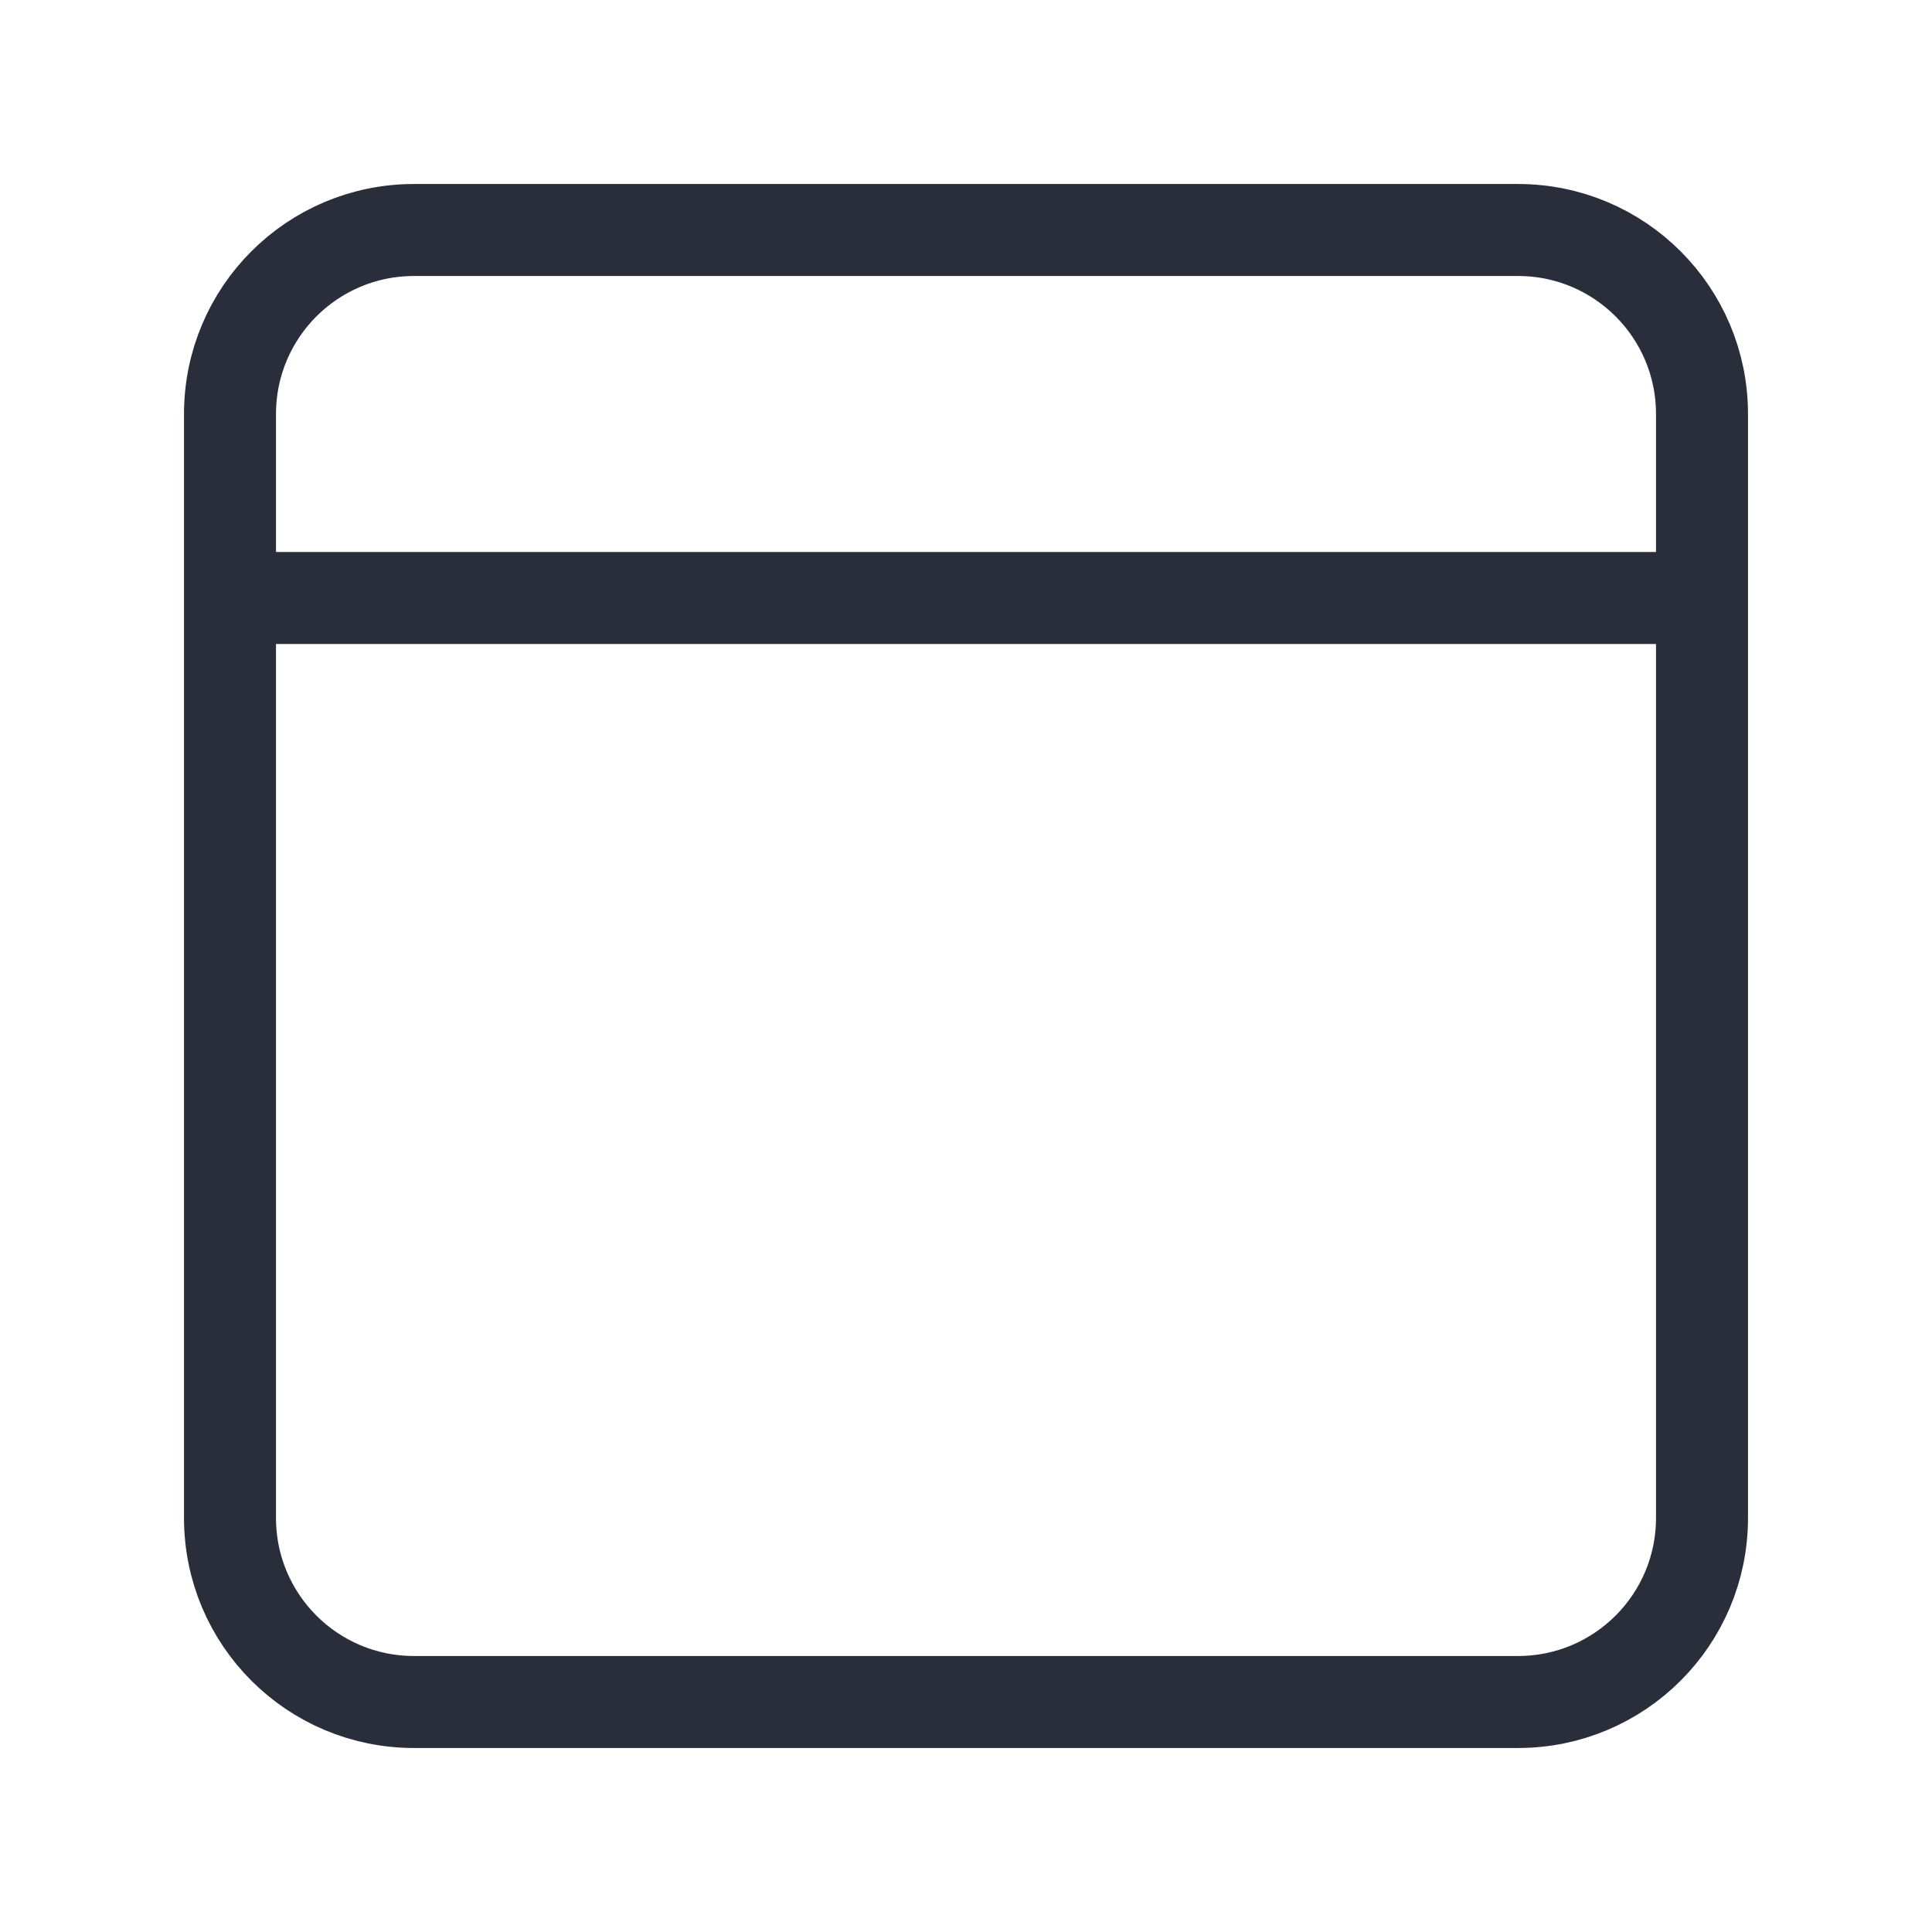
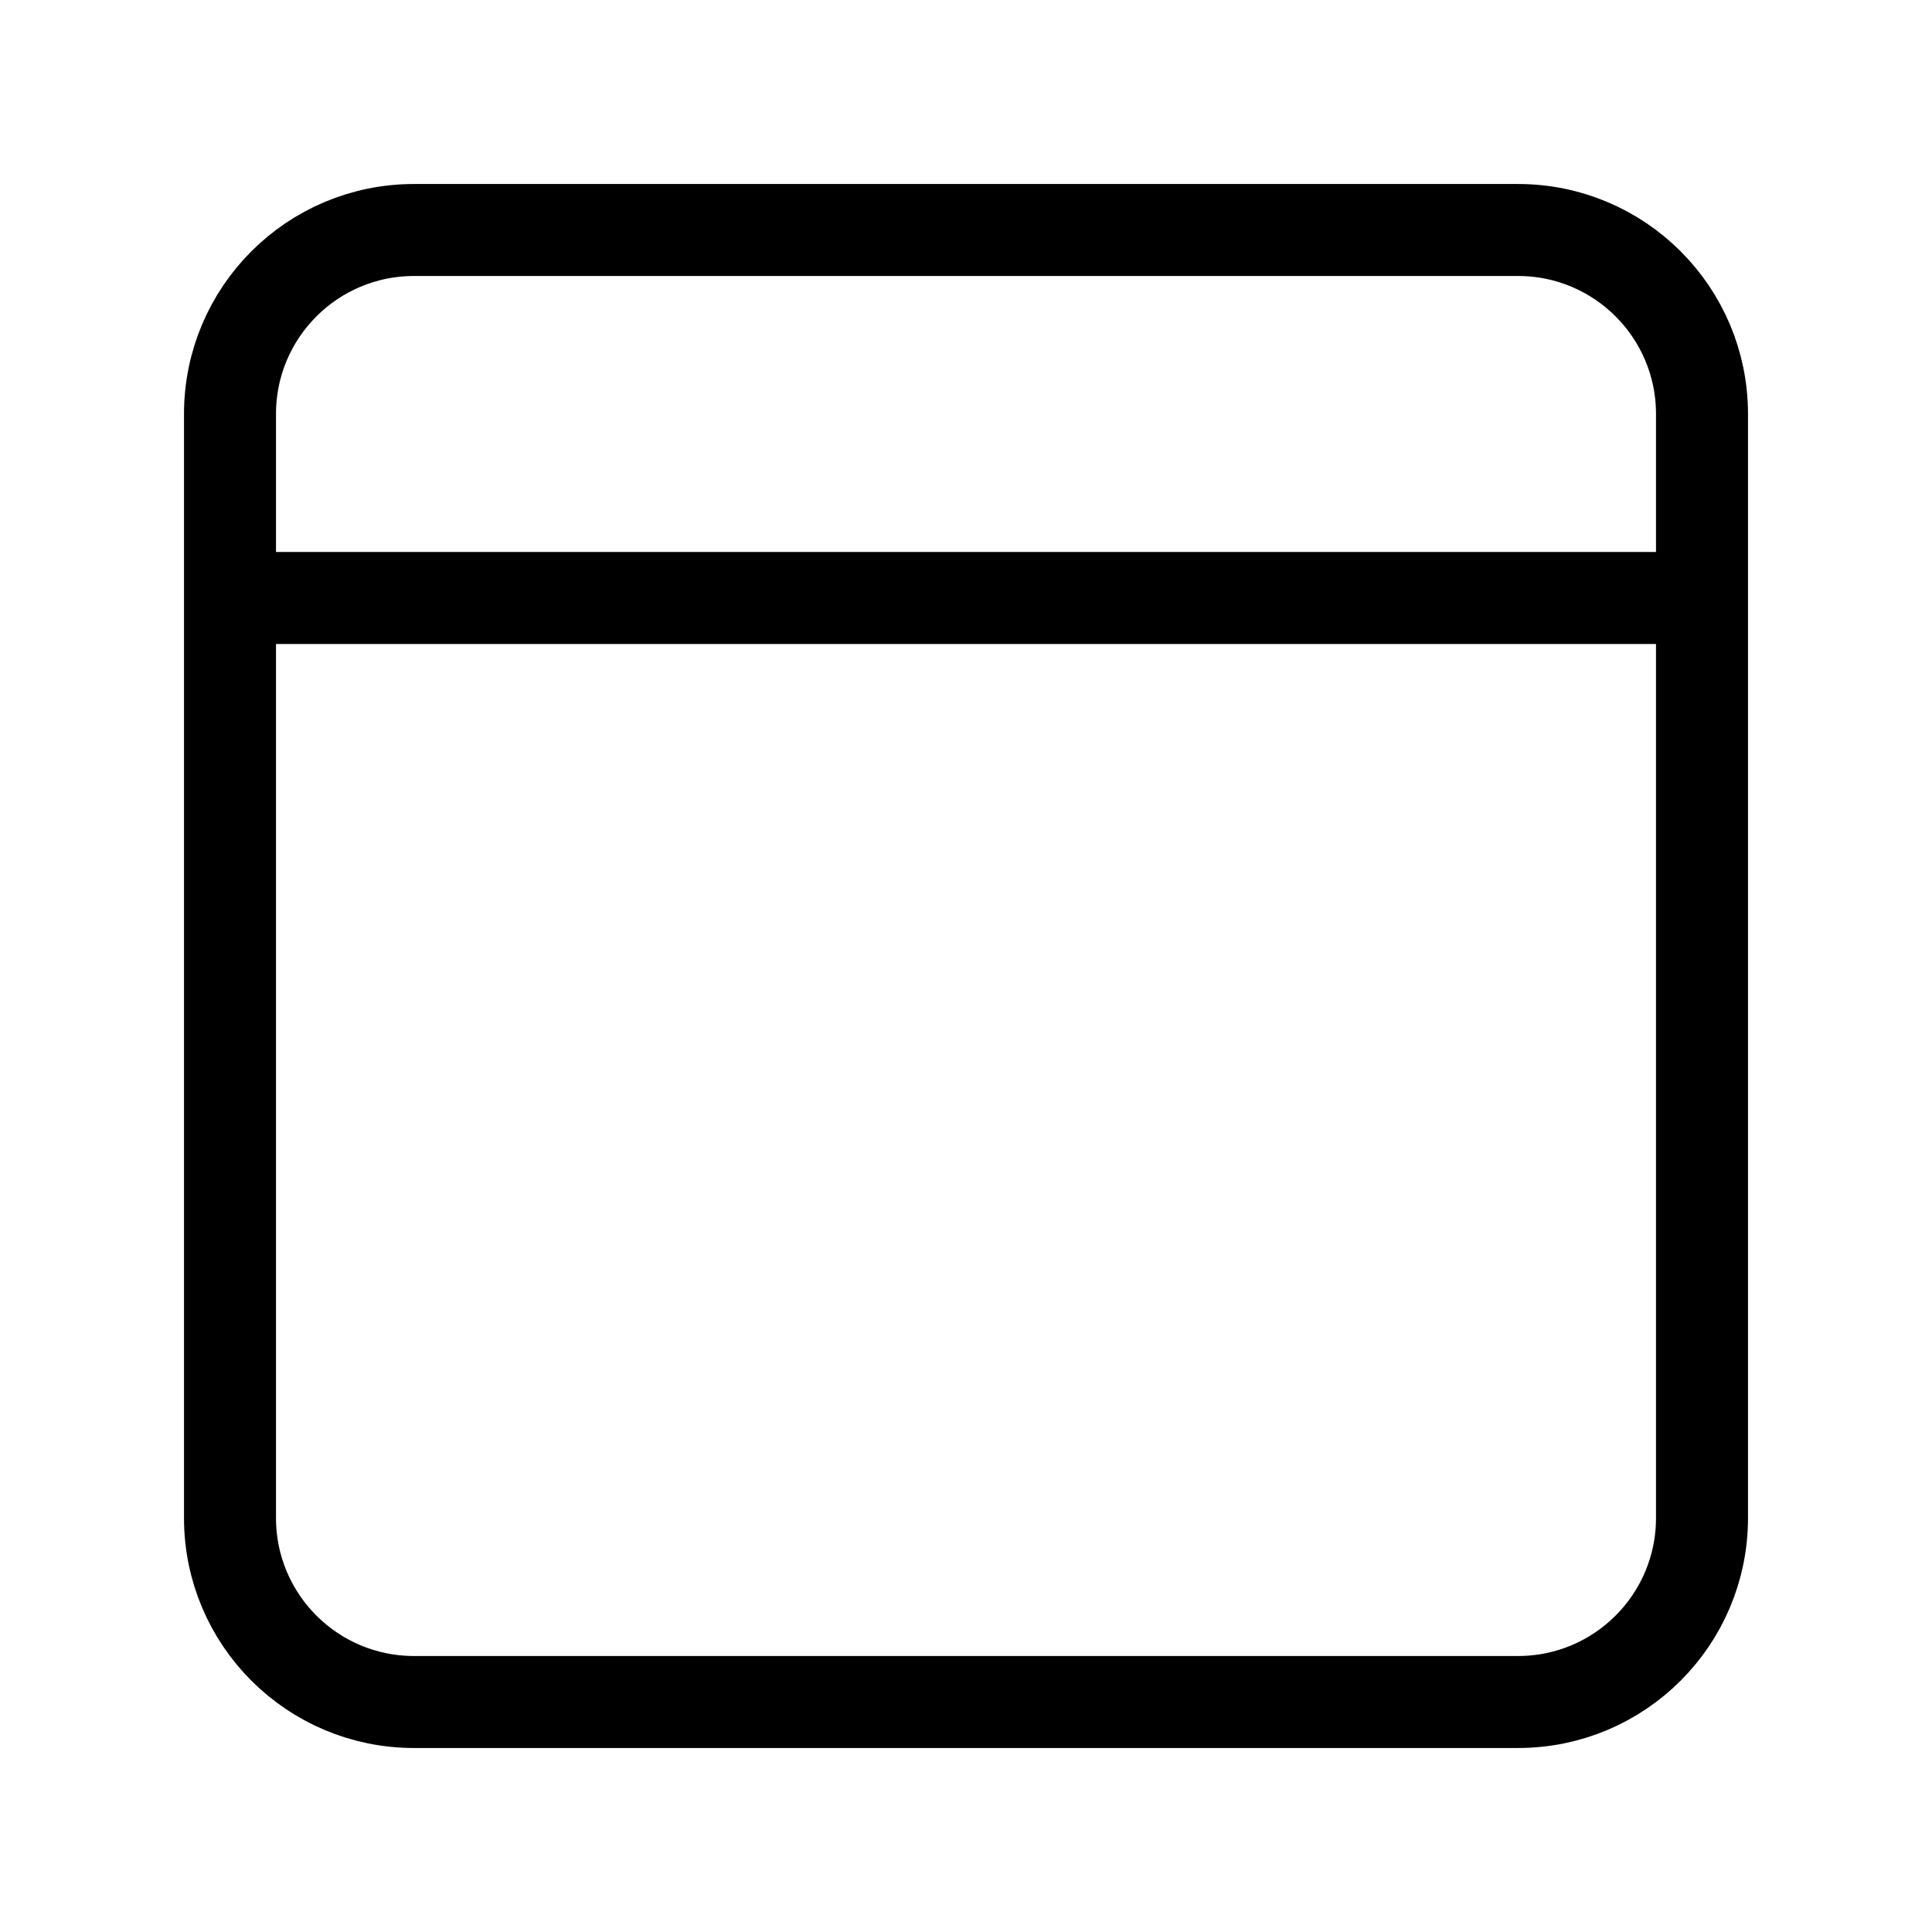
<svg xmlns="http://www.w3.org/2000/svg" height="21" viewBox="0 0 21 21" width="21">
-   <path d="m2.5.5h12c1.105 0 2 .895 2 2v12c0 1.105-.895 2-2 2h-12c-1.105 0-2-.895-2-2v-12c0-1.105.895-2 2-2zm-2 4h16" fill="none" stroke="#2a2e3b" stroke-linecap="round" stroke-linejoin="round" transform="translate(2 2)" />
+   <path d="m2.5.5h12c1.105 0 2 .895 2 2v12c0 1.105-.895 2-2 2h-12c-1.105 0-2-.895-2-2v-12c0-1.105.895-2 2-2zm-2 4h16" fill="none" stroke="currentColor" stroke-linecap="round" stroke-linejoin="round" transform="translate(2 2)" />
</svg>
